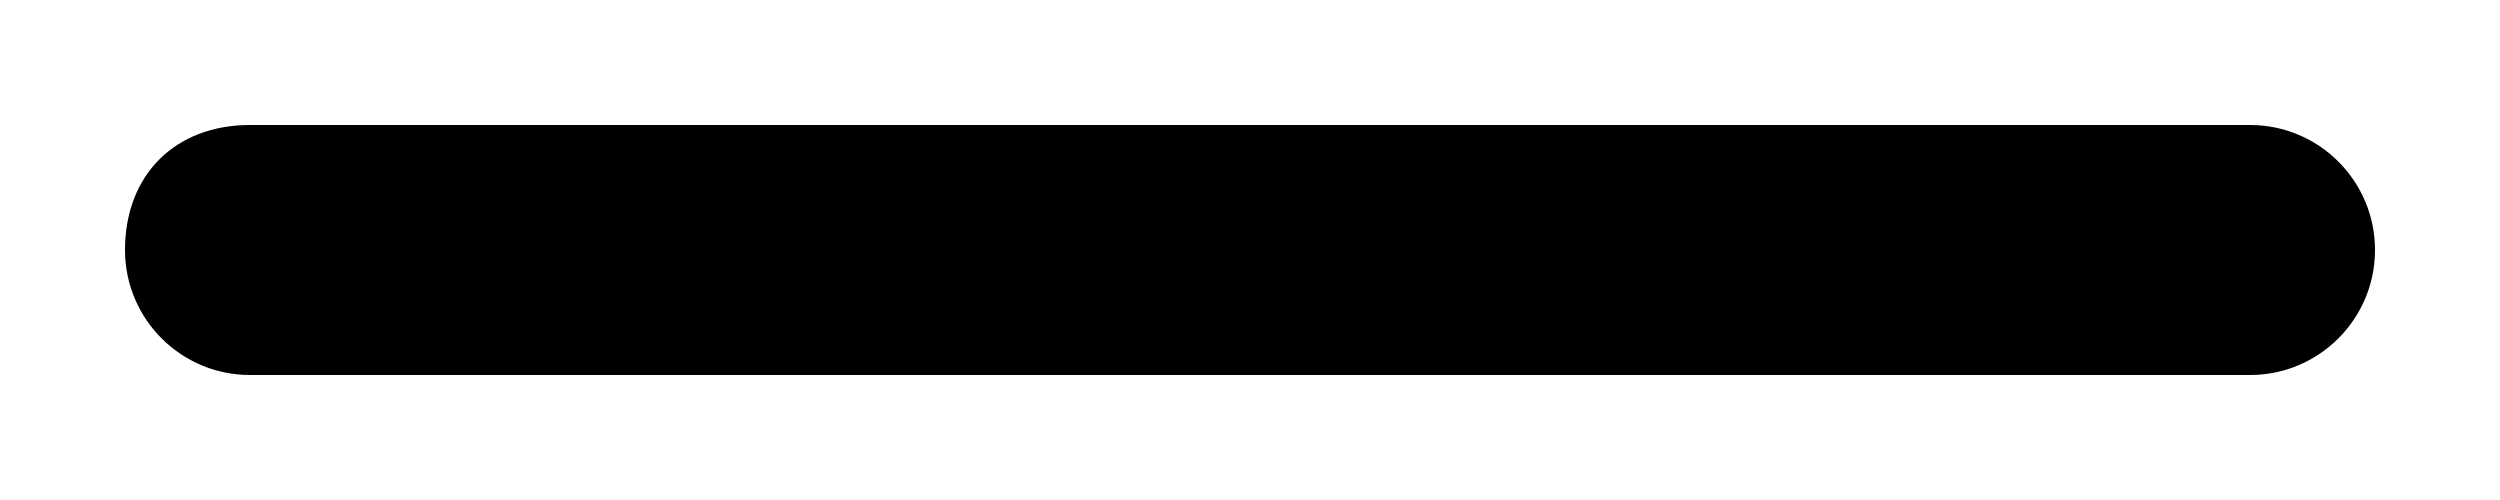
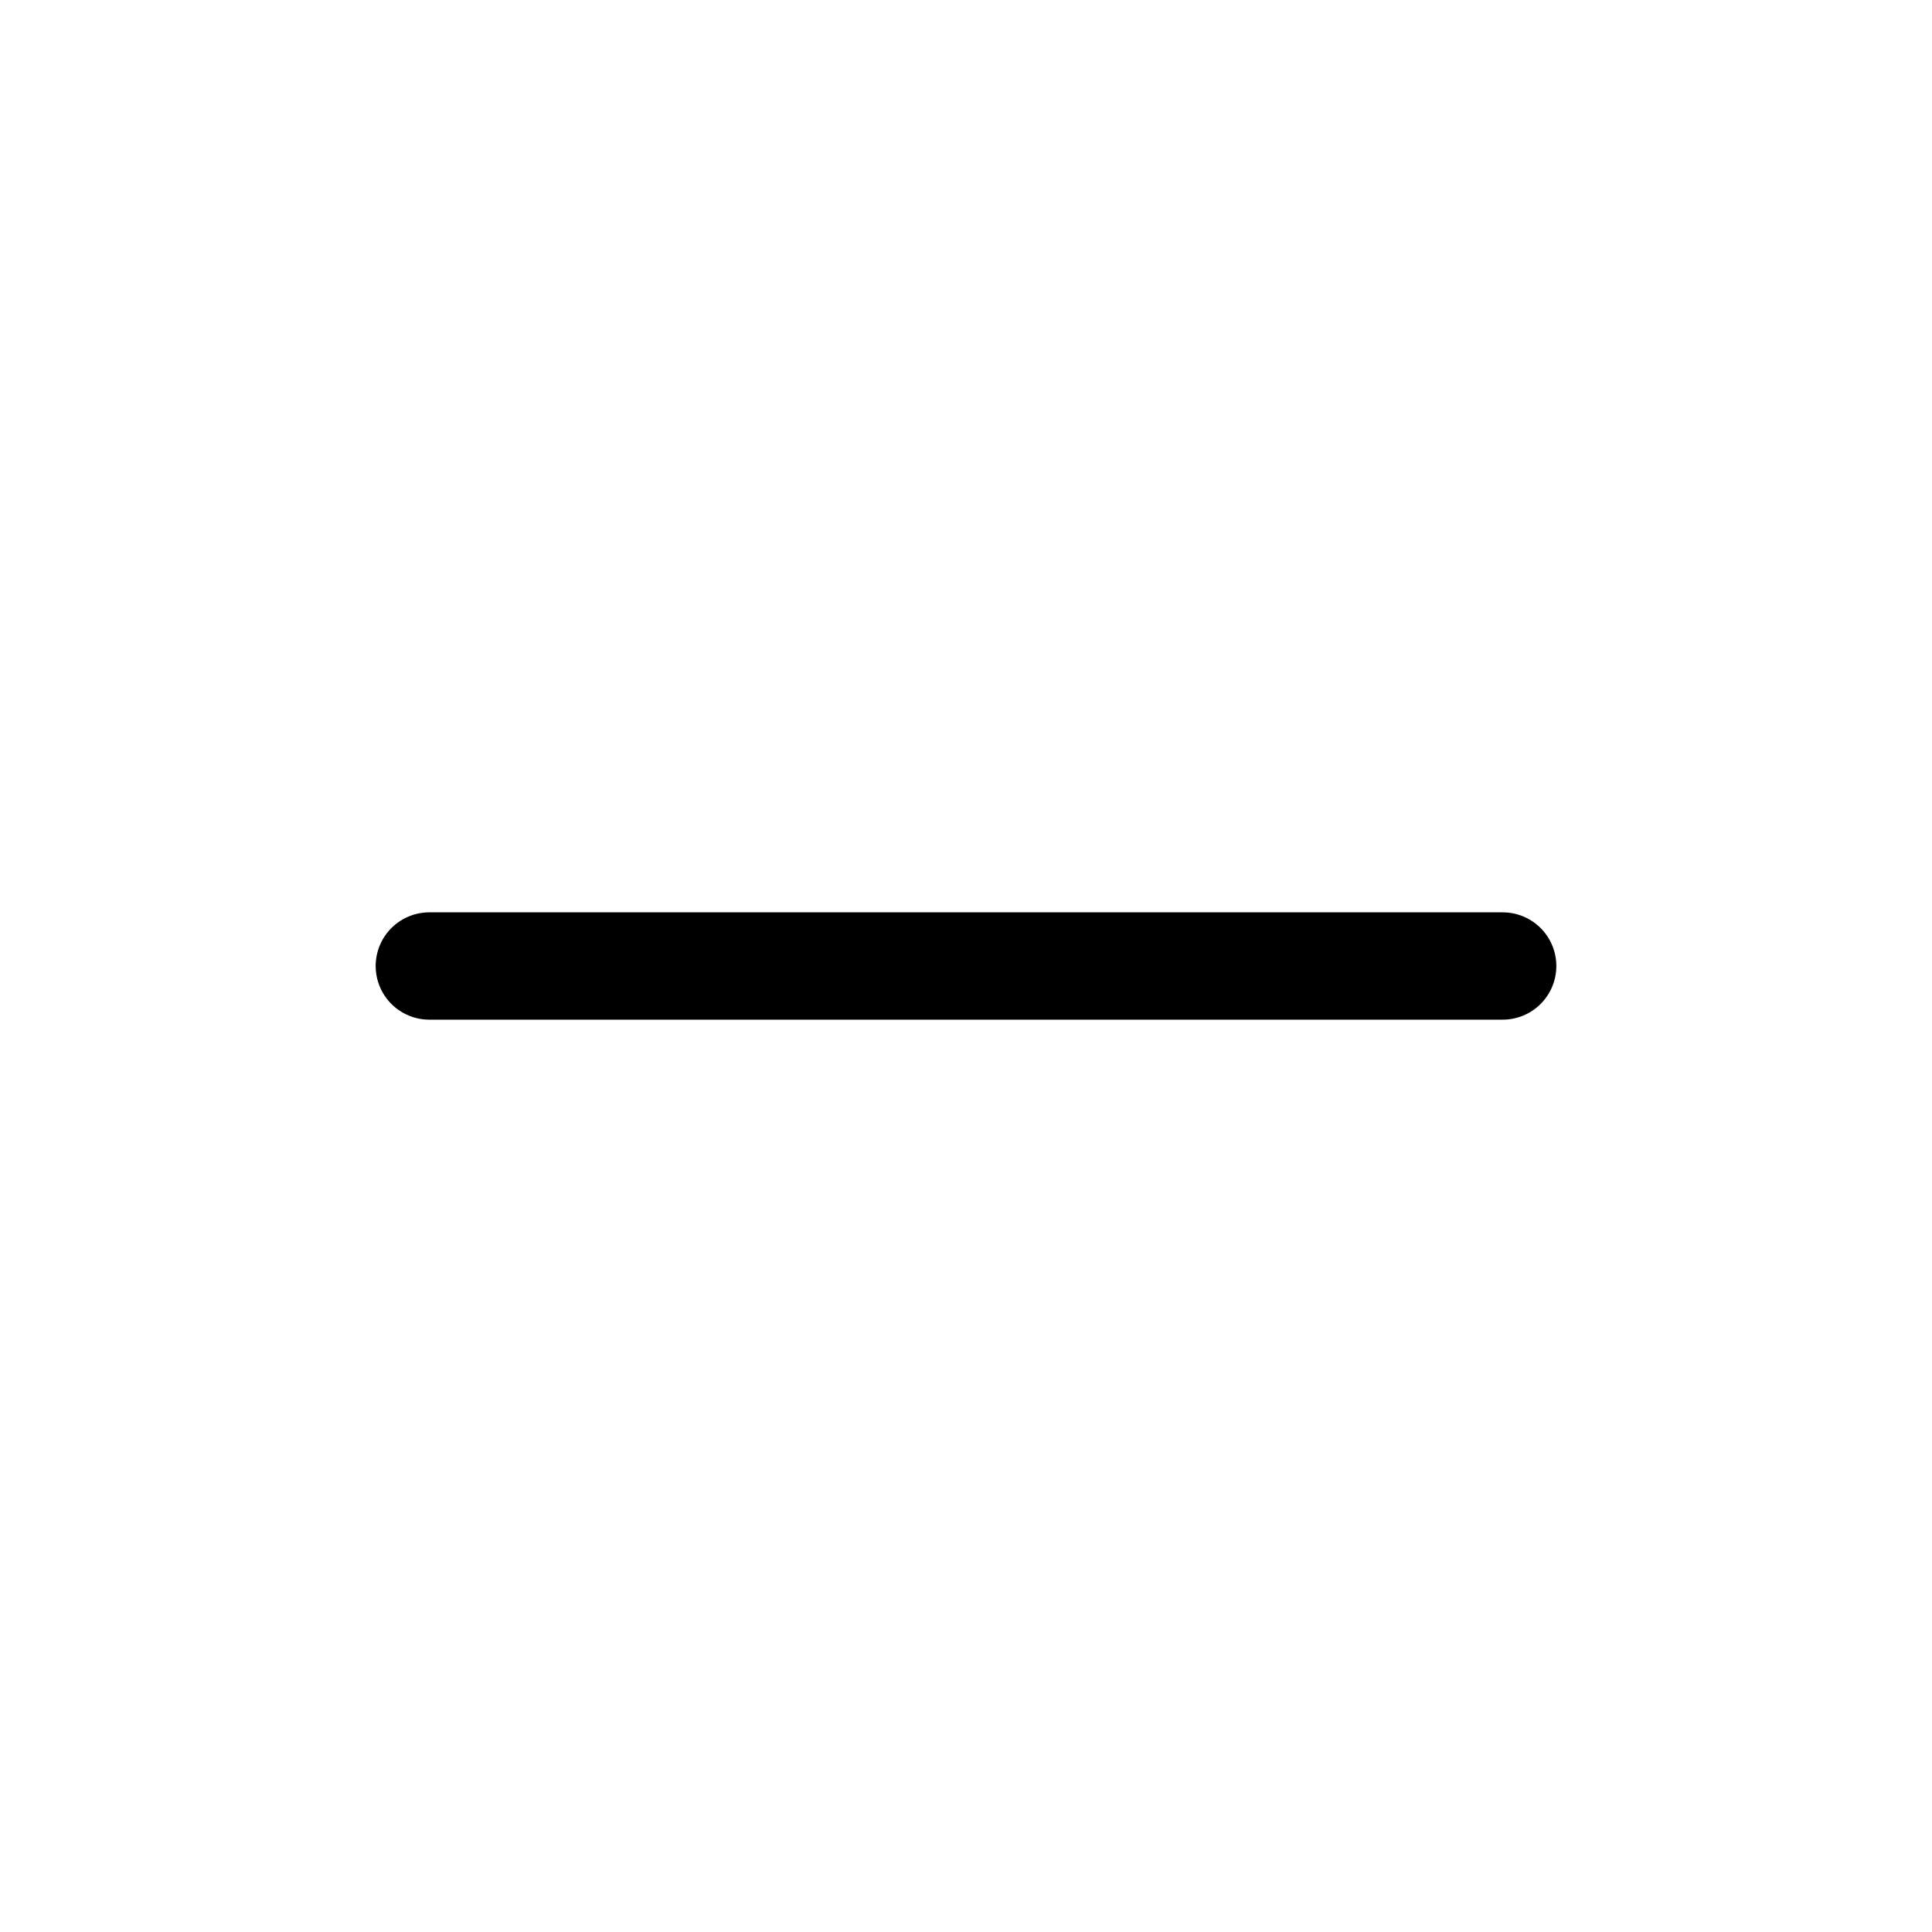
- <svg xmlns="http://www.w3.org/2000/svg" fill="none" class="icon icon-minus" viewBox="0 0 10 2">
-   <path fill="currentColor" fill-rule="evenodd" d="M.5 1C.5.7.7.5 1 .5h8a.5.5 0 1 1 0 1H1A.5.5 0 0 1 .5 1" clip-rule="evenodd" />
+ <svg xmlns="http://www.w3.org/2000/svg" width="18" height="18" viewBox="0 0 18 18" fill="none" class="icon-minus">
+   <path d="M4 9L14 9" stroke="black" stroke-linecap="round" stroke-linejoin="round" />
</svg>
